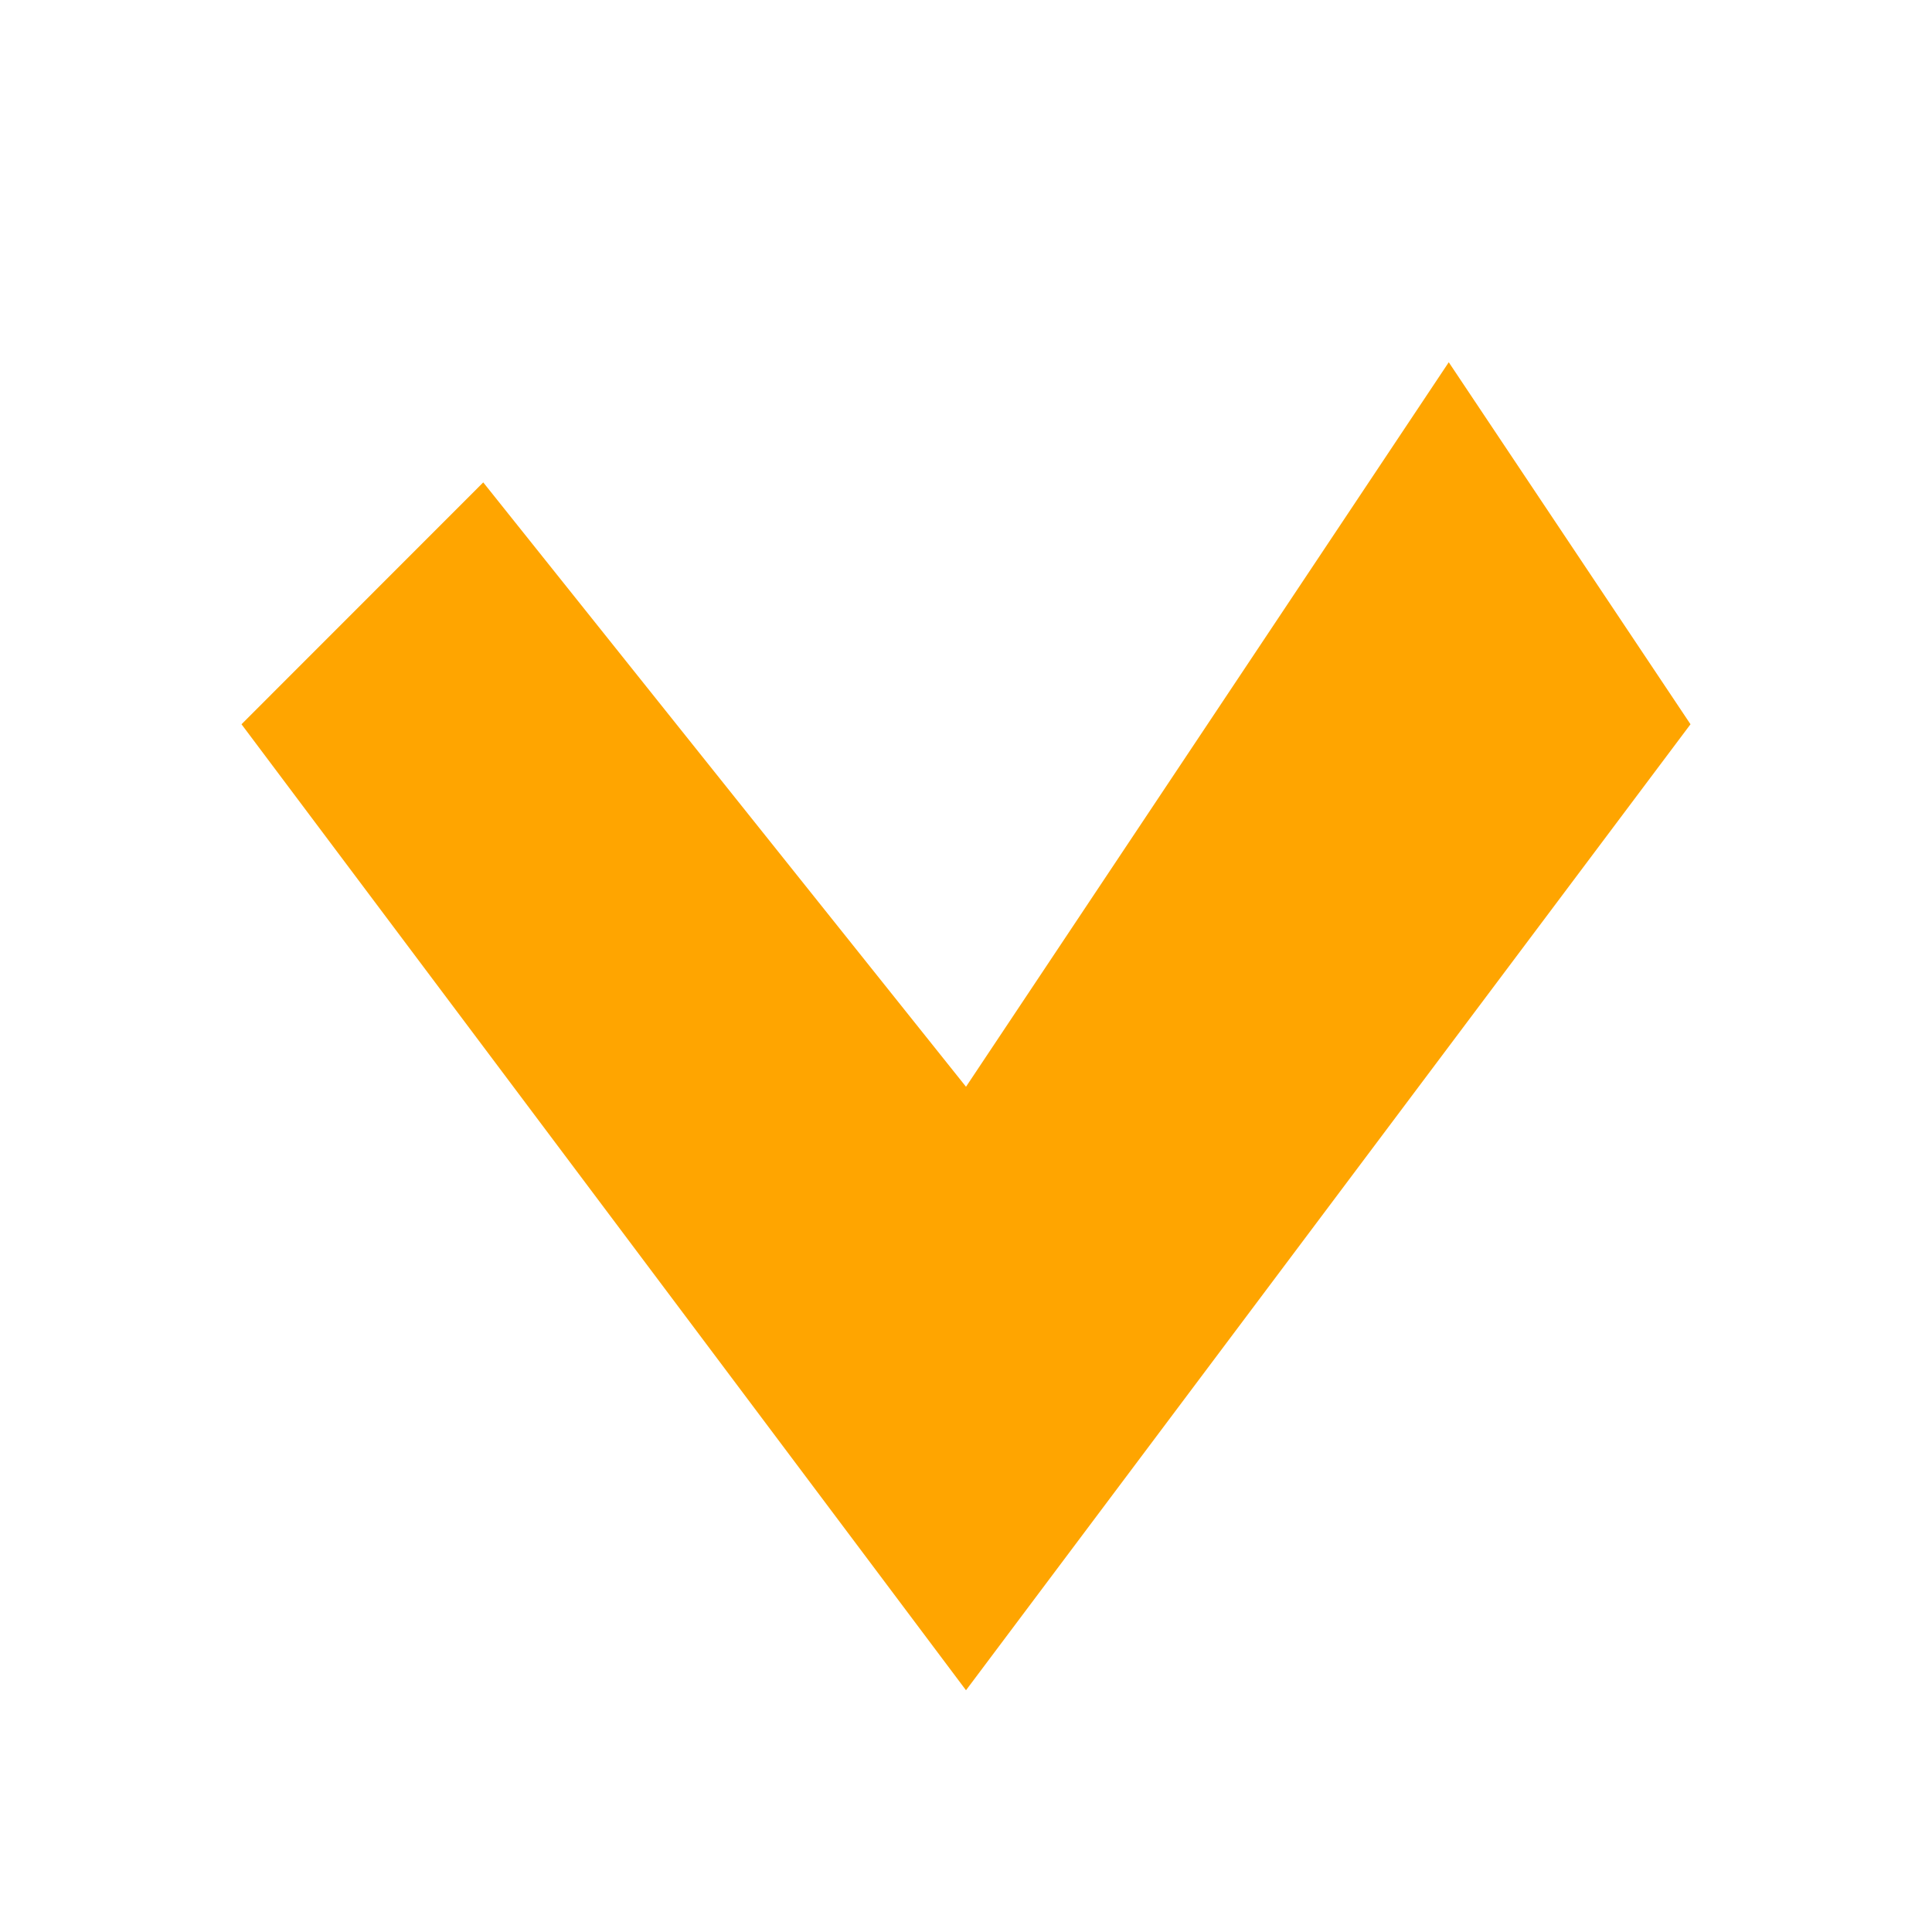
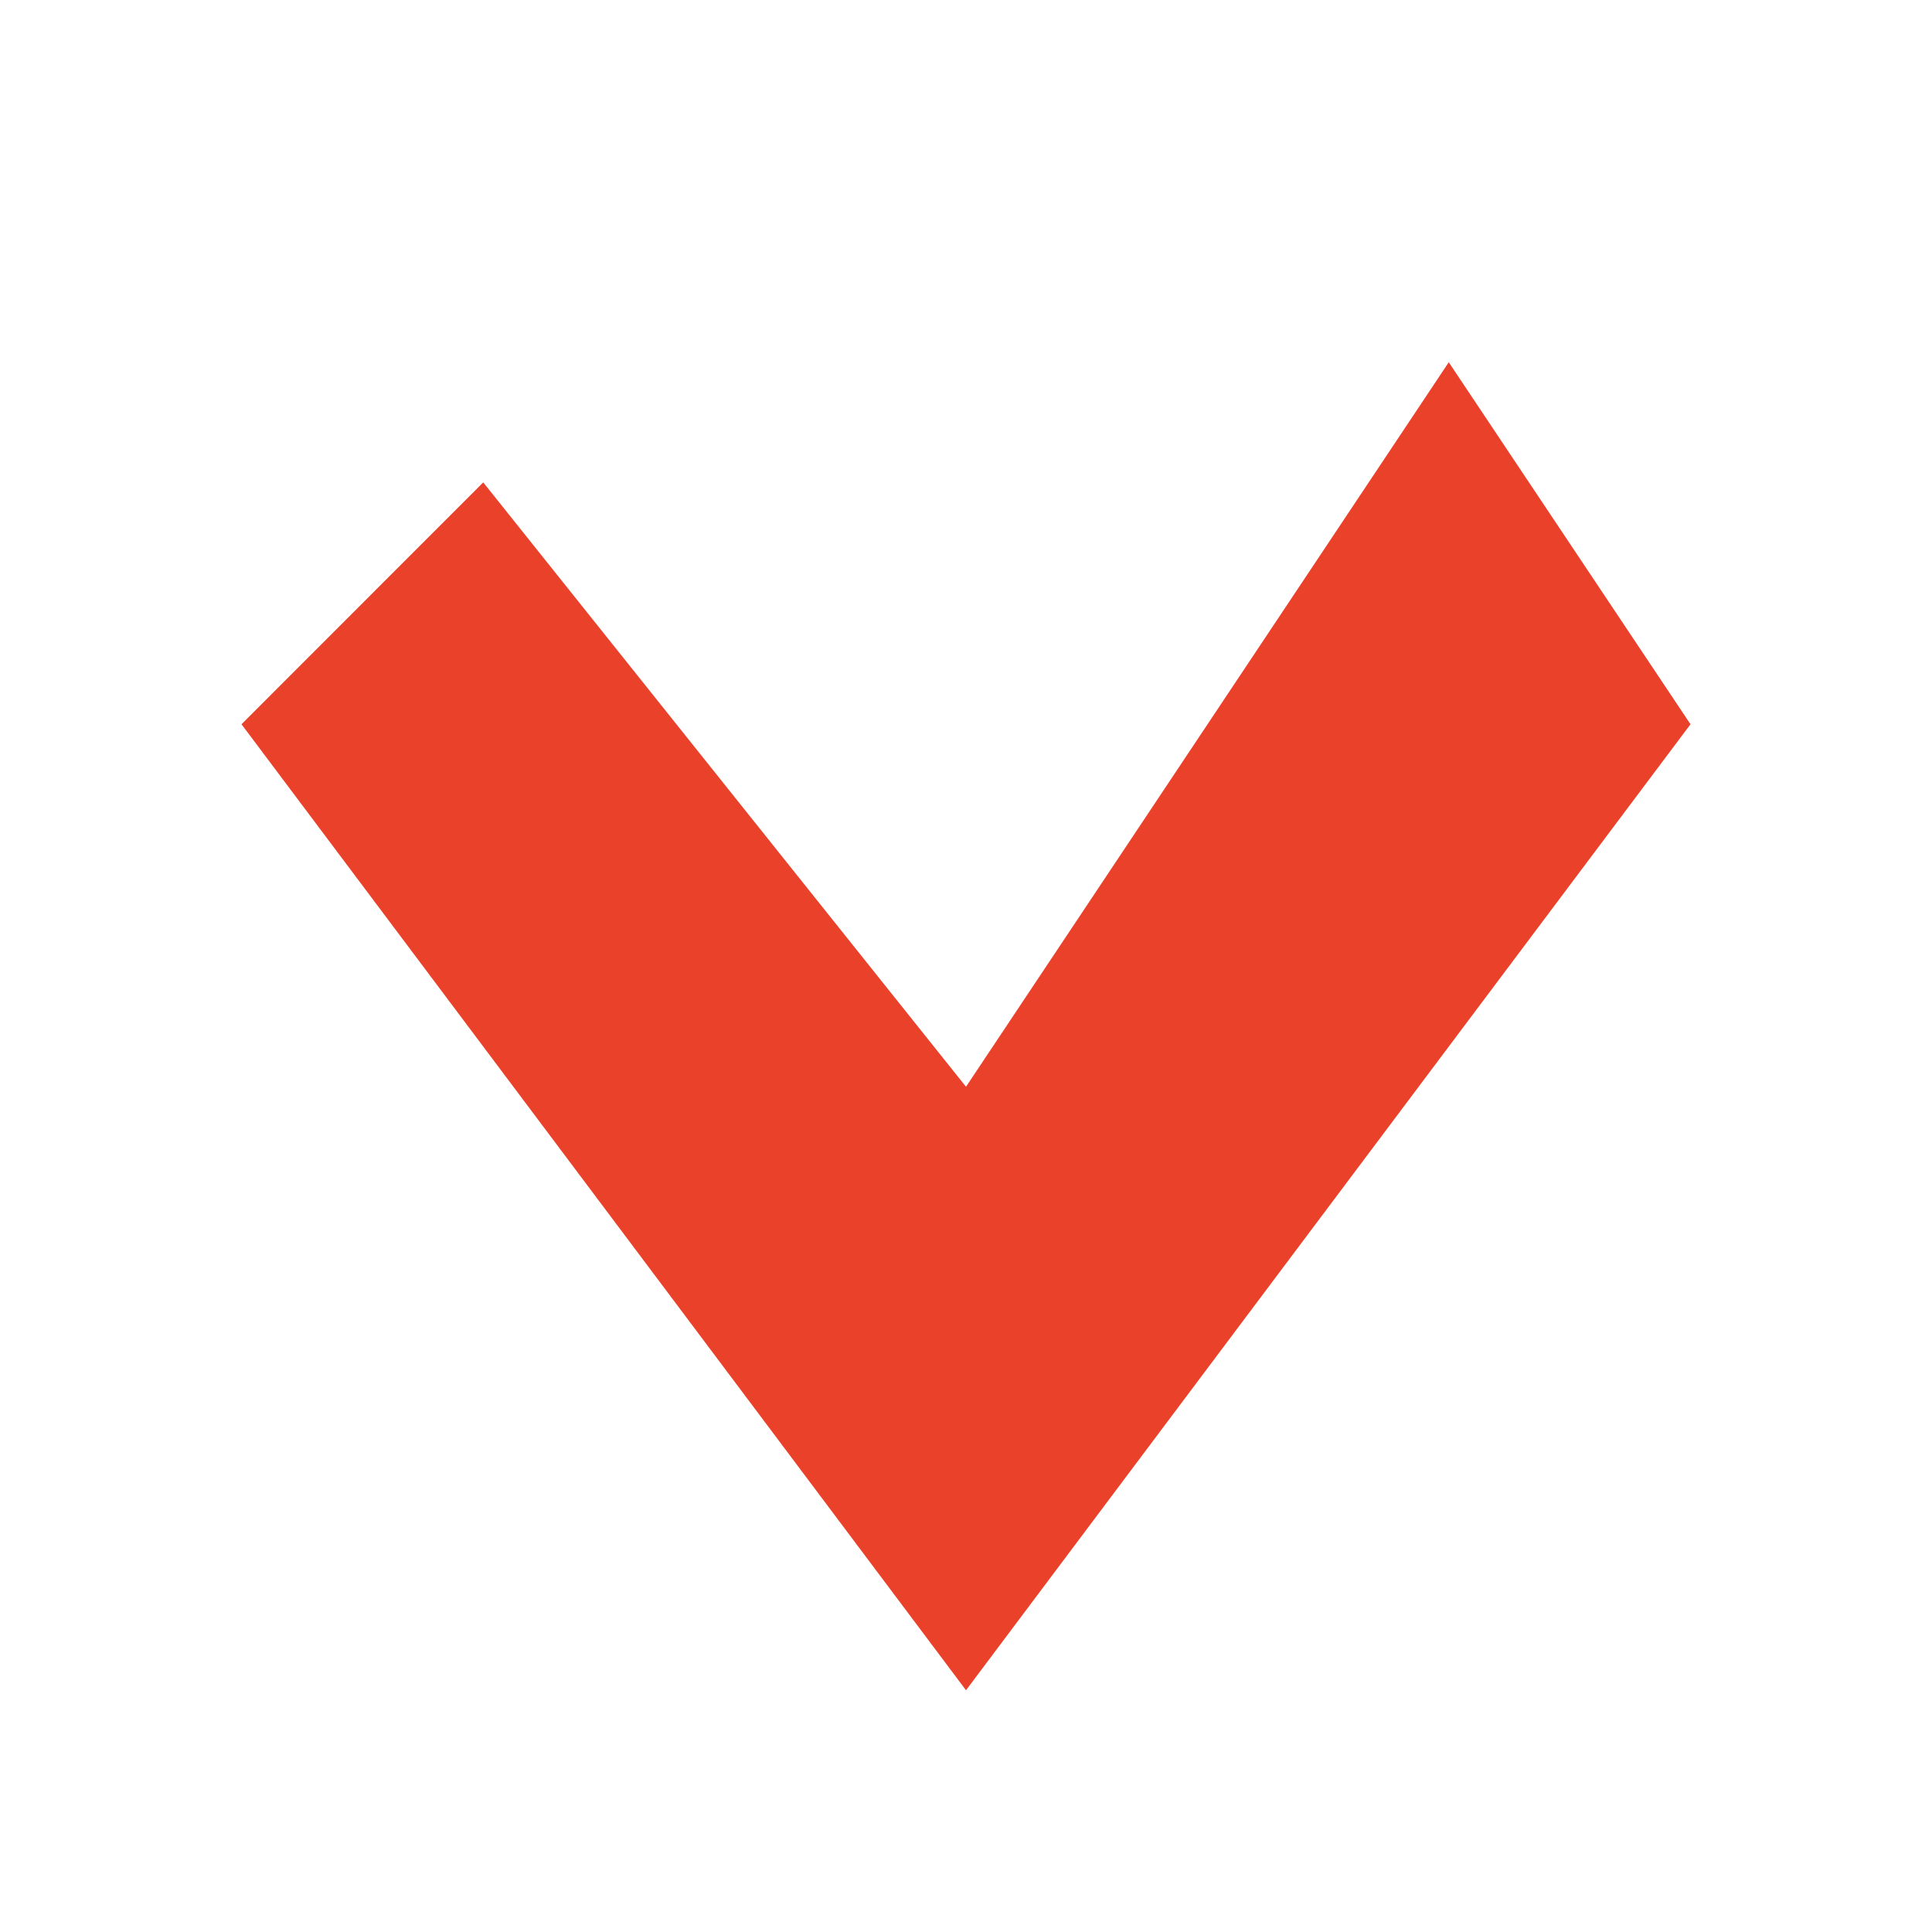
- <svg xmlns="http://www.w3.org/2000/svg" fill="#ffa500" height="800px" width="800px" id="Layer_1" data-name="Layer 1" viewBox="0 0 16 16">
+ <svg xmlns="http://www.w3.org/2000/svg" fill="#ea412a" height="800px" width="800px" id="Layer_1" data-name="Layer 1" viewBox="0 0 16 16">
  <path class="cls-1" d="M2,5.998,8,13.998,14,5.998,11.998,3,8,9,4.002,3.995Z" />
</svg>
